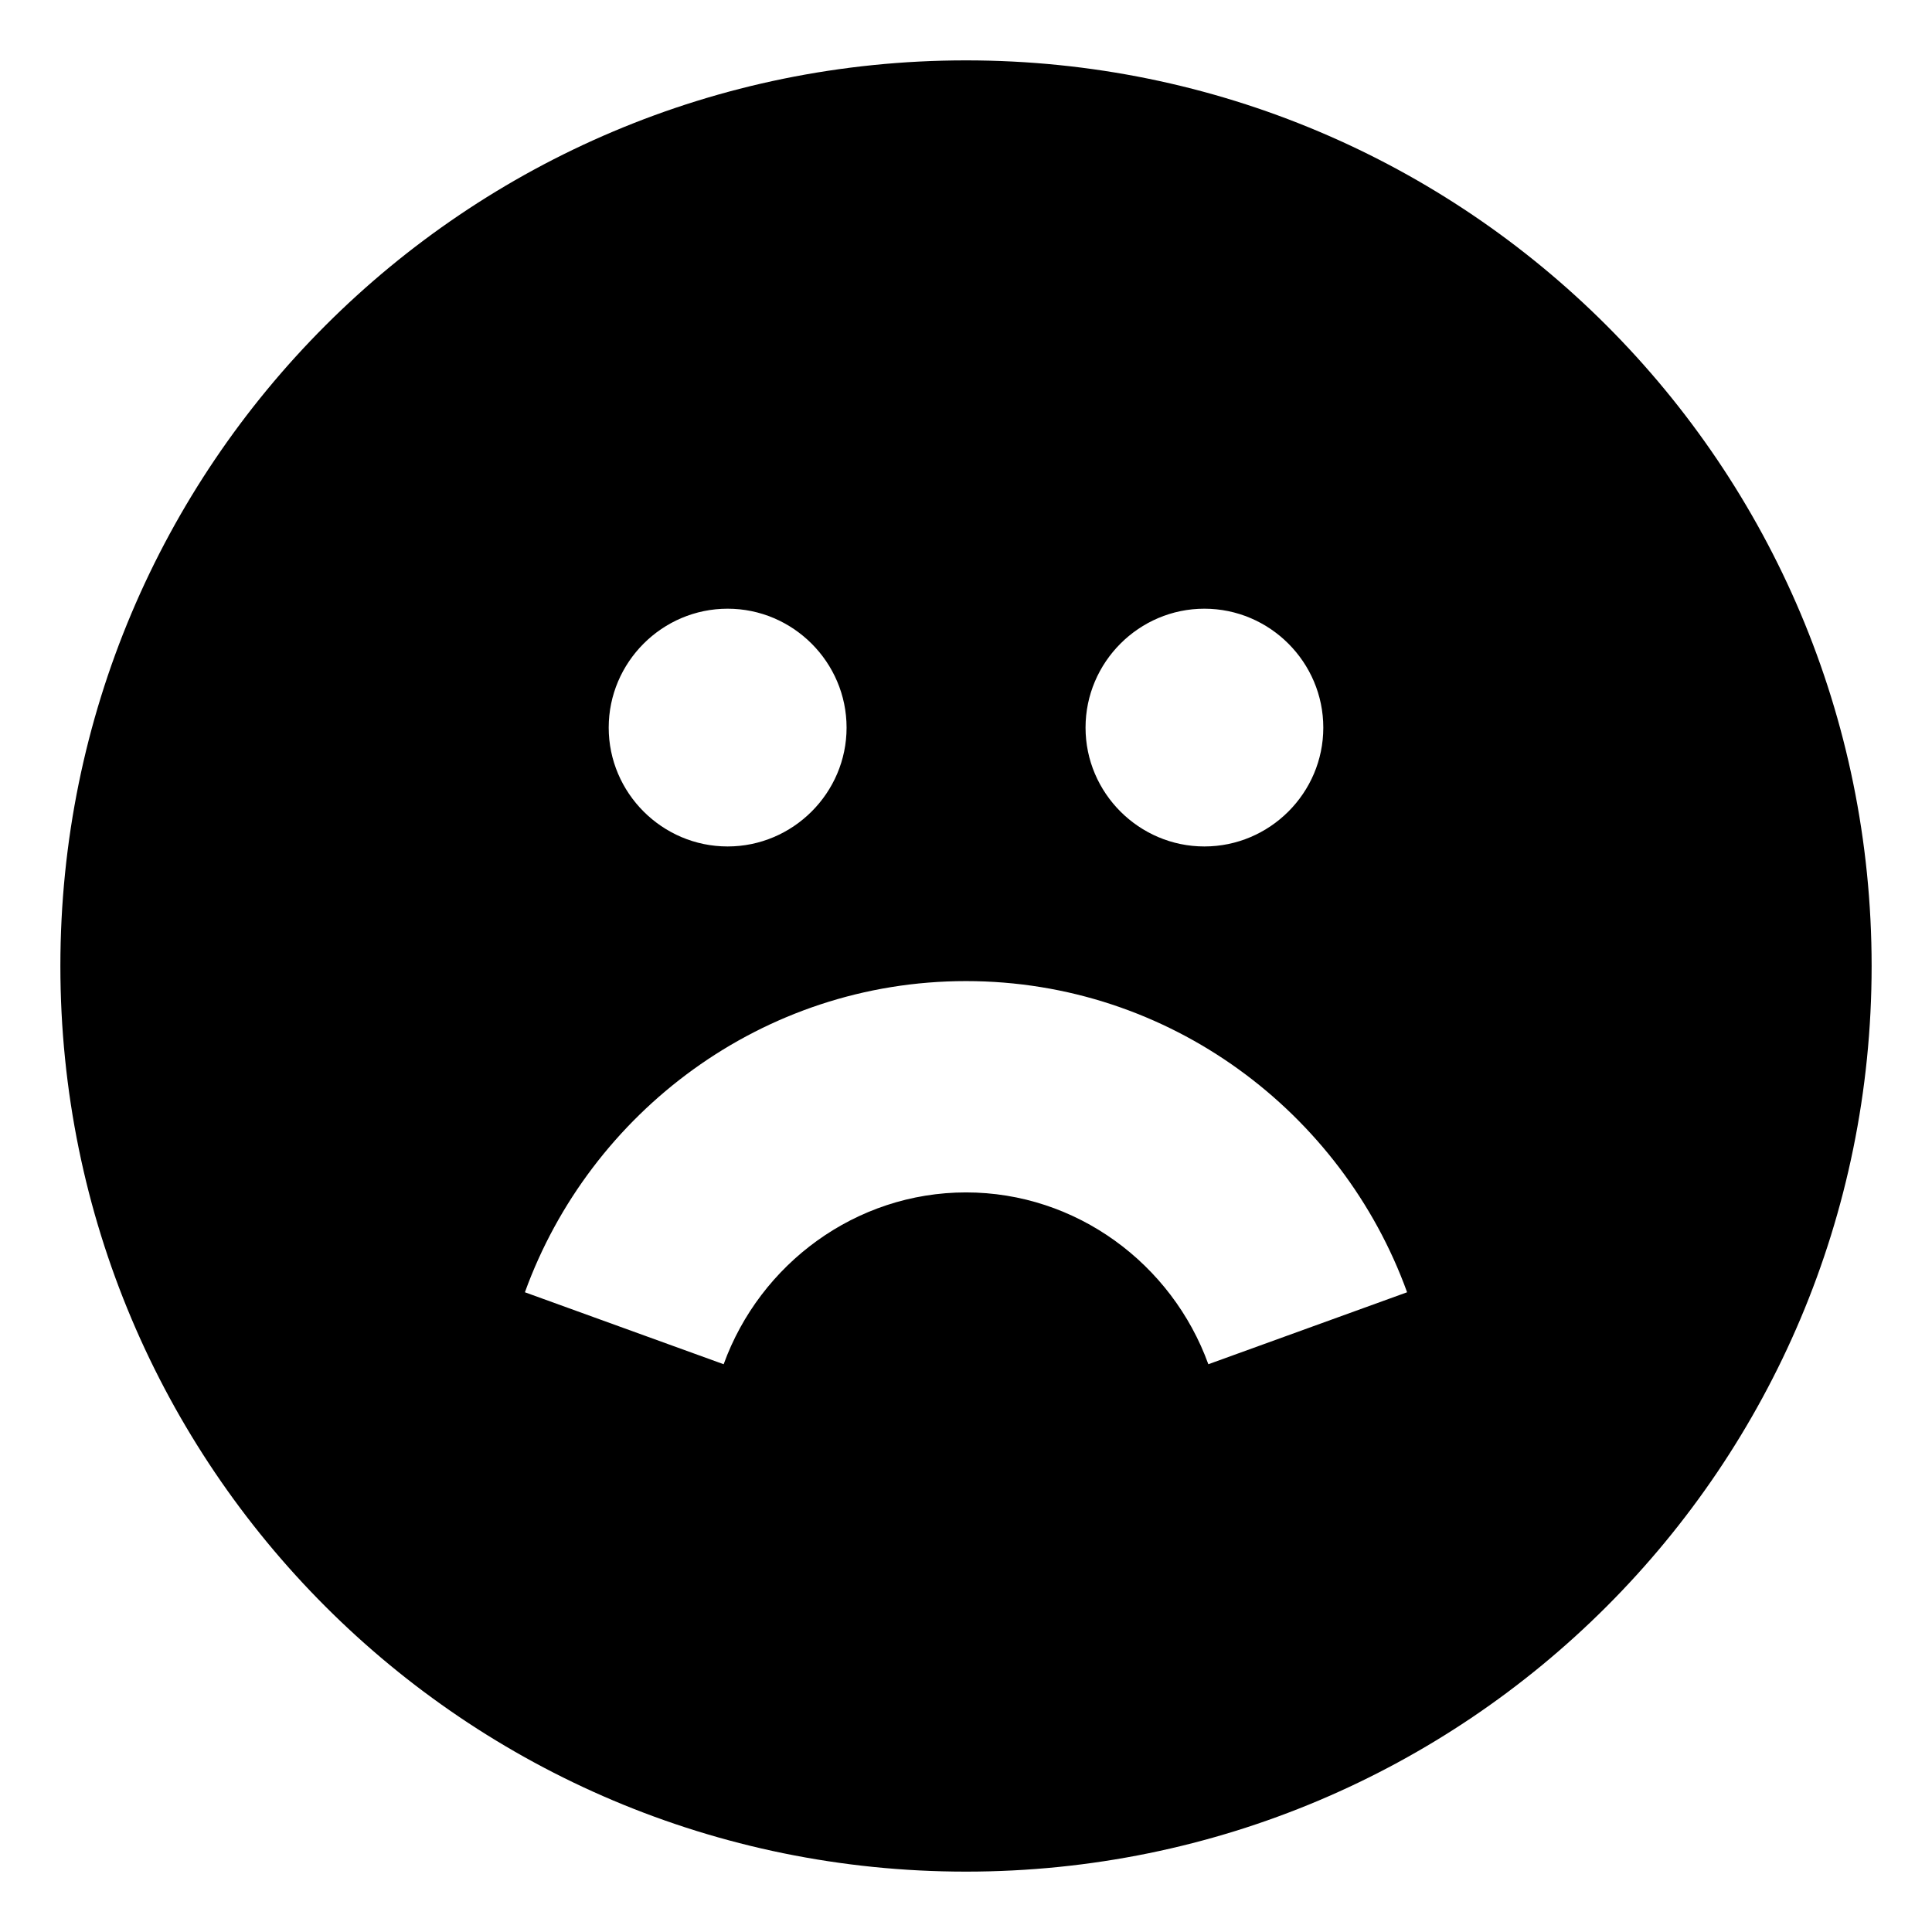
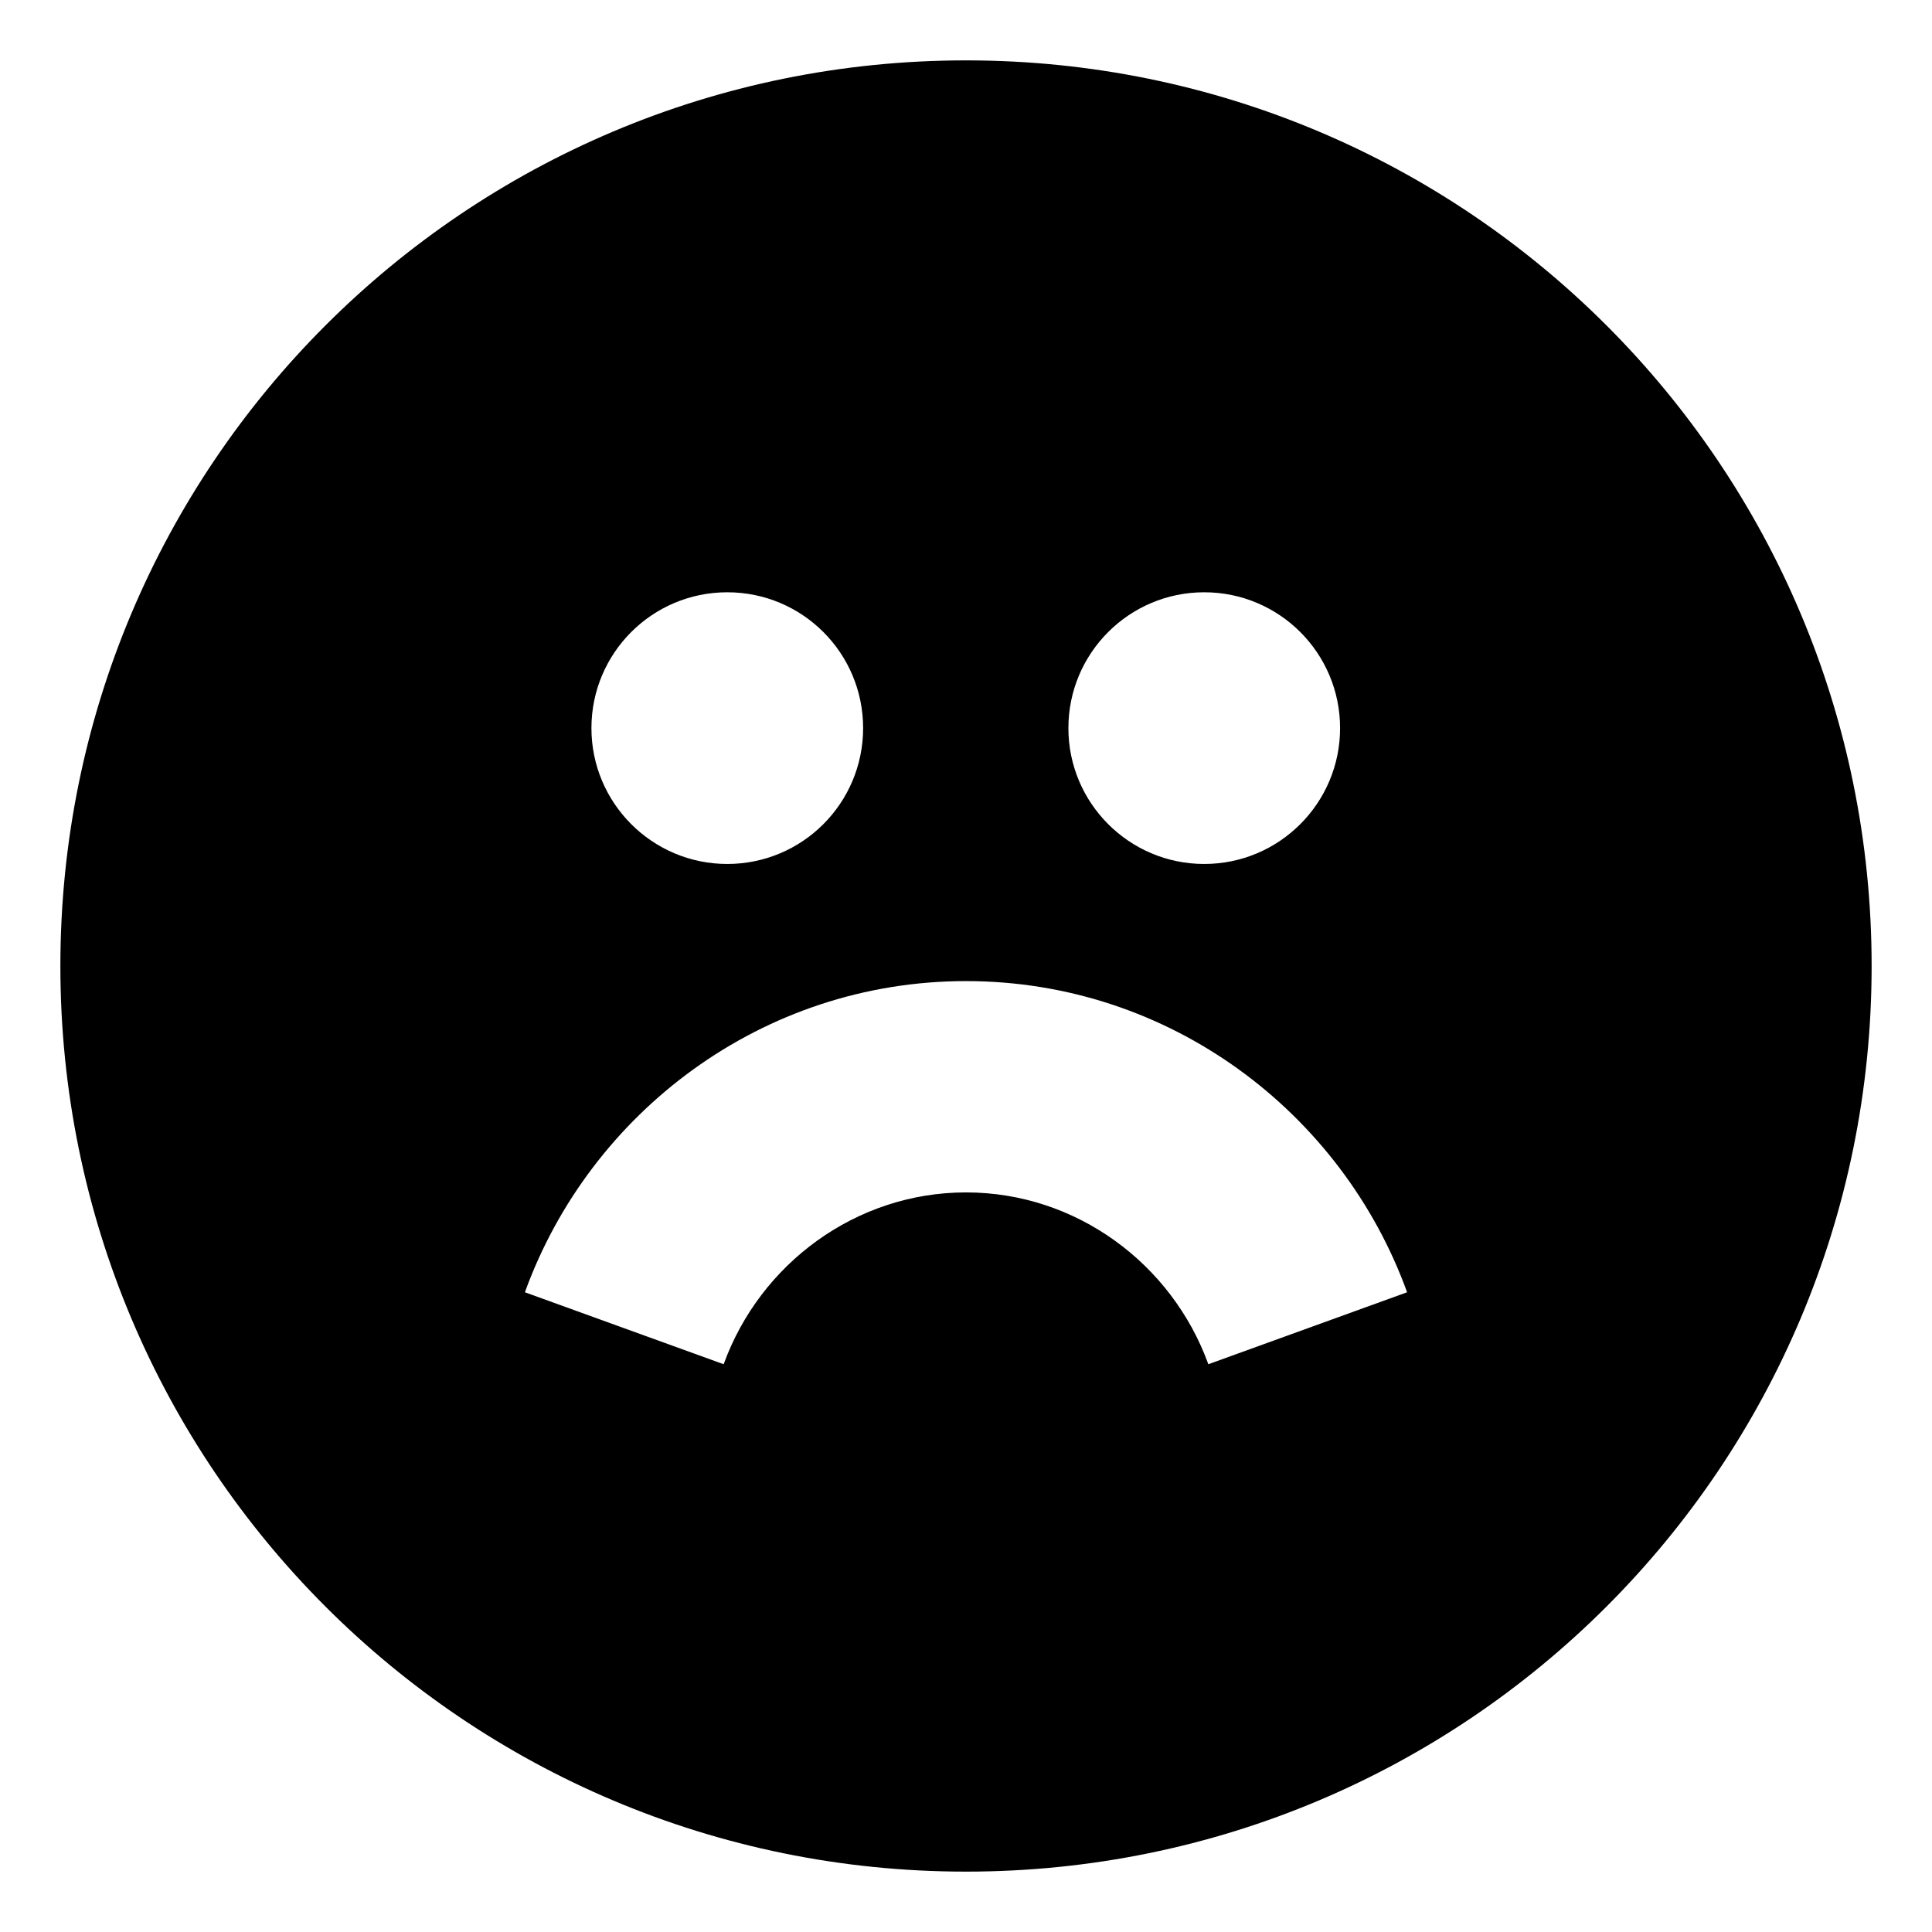
<svg xmlns="http://www.w3.org/2000/svg" viewBox="0 0 16 16">
-   <path d="M1.103 7.995C1.103 4.185 4.185 1.103 7.995 1.103C11.806 1.103 14.887 4.185 14.887 7.995C14.887 11.806 11.806 14.887 7.995 14.887C4.185 14.887 1.103 11.806 1.103 7.995ZM10.959 6.026C10.959 5.484 10.516 5.041 9.974 5.041C9.433 5.041 8.99 5.484 8.99 6.026C8.99 6.567 9.433 7.01 9.974 7.01C10.516 7.01 10.959 6.567 10.959 6.026ZM7.011 6.026C7.011 5.484 6.567 5.041 6.026 5.041C5.484 5.041 5.041 5.484 5.041 6.026C5.041 6.567 5.484 7.01 6.026 7.01C6.567 7.01 7.011 6.567 7.011 6.026ZM8 8.125C6.314 8.125 4.886 9.213 4.347 10.702L5.993 11.298C6.294 10.467 7.087 9.875 8 9.875C8.914 9.875 9.706 10.467 10.007 11.298L11.653 10.702C11.114 9.213 9.687 8.125 8 8.125Z" class="filled no-stroke" />
+   <path d="M7.995 1.103C4.185 1.103 1.103 4.185 1.103 7.995C1.103 11.806 4.185 14.887 7.995 14.887C11.806 14.887 14.887 11.806 14.887 7.995C14.887 4.185 11.806 1.103 7.995 1.103ZM4.347 10.702C4.886 9.213 6.314 8.125 8 8.125C9.687 8.125 11.114 9.213 11.653 10.702L10.007 11.298C9.706 10.467 8.914 9.875 8 9.875C7.087 9.875 6.294 10.467 5.993 11.298L4.347 10.702ZM7.148 6.03C7.148 6.651 6.645 7.155 6.023 7.155C5.402 7.155 4.898 6.651 4.898 6.03C4.898 5.408 5.402 4.905 6.023 4.905C6.645 4.905 7.148 5.408 7.148 6.03ZM11.098 6.03C11.098 6.651 10.594 7.155 9.973 7.155C9.352 7.155 8.848 6.651 8.848 6.03C8.848 5.408 9.352 4.905 9.973 4.905C10.594 4.905 11.098 5.408 11.098 6.03Z" class="filled no-stroke" />
  <path d="M8 0.5C3.854 0.5 0.5 3.854 0.5 8C0.5 12.146 3.854 15.5 8 15.5C12.146 15.5 15.5 12.146 15.5 8C15.5 3.854 12.146 0.5 8 0.5ZM8 2.059C11.609 2.059 14.008 4.625 14.008 8C14.008 10.404 11.964 14.014 8 14.014C4.182 14.014 1.991 11.114 1.991 8C1.991 5.397 3.702 2.059 8 2.059Z" class="filled no-stroke" />
</svg>
